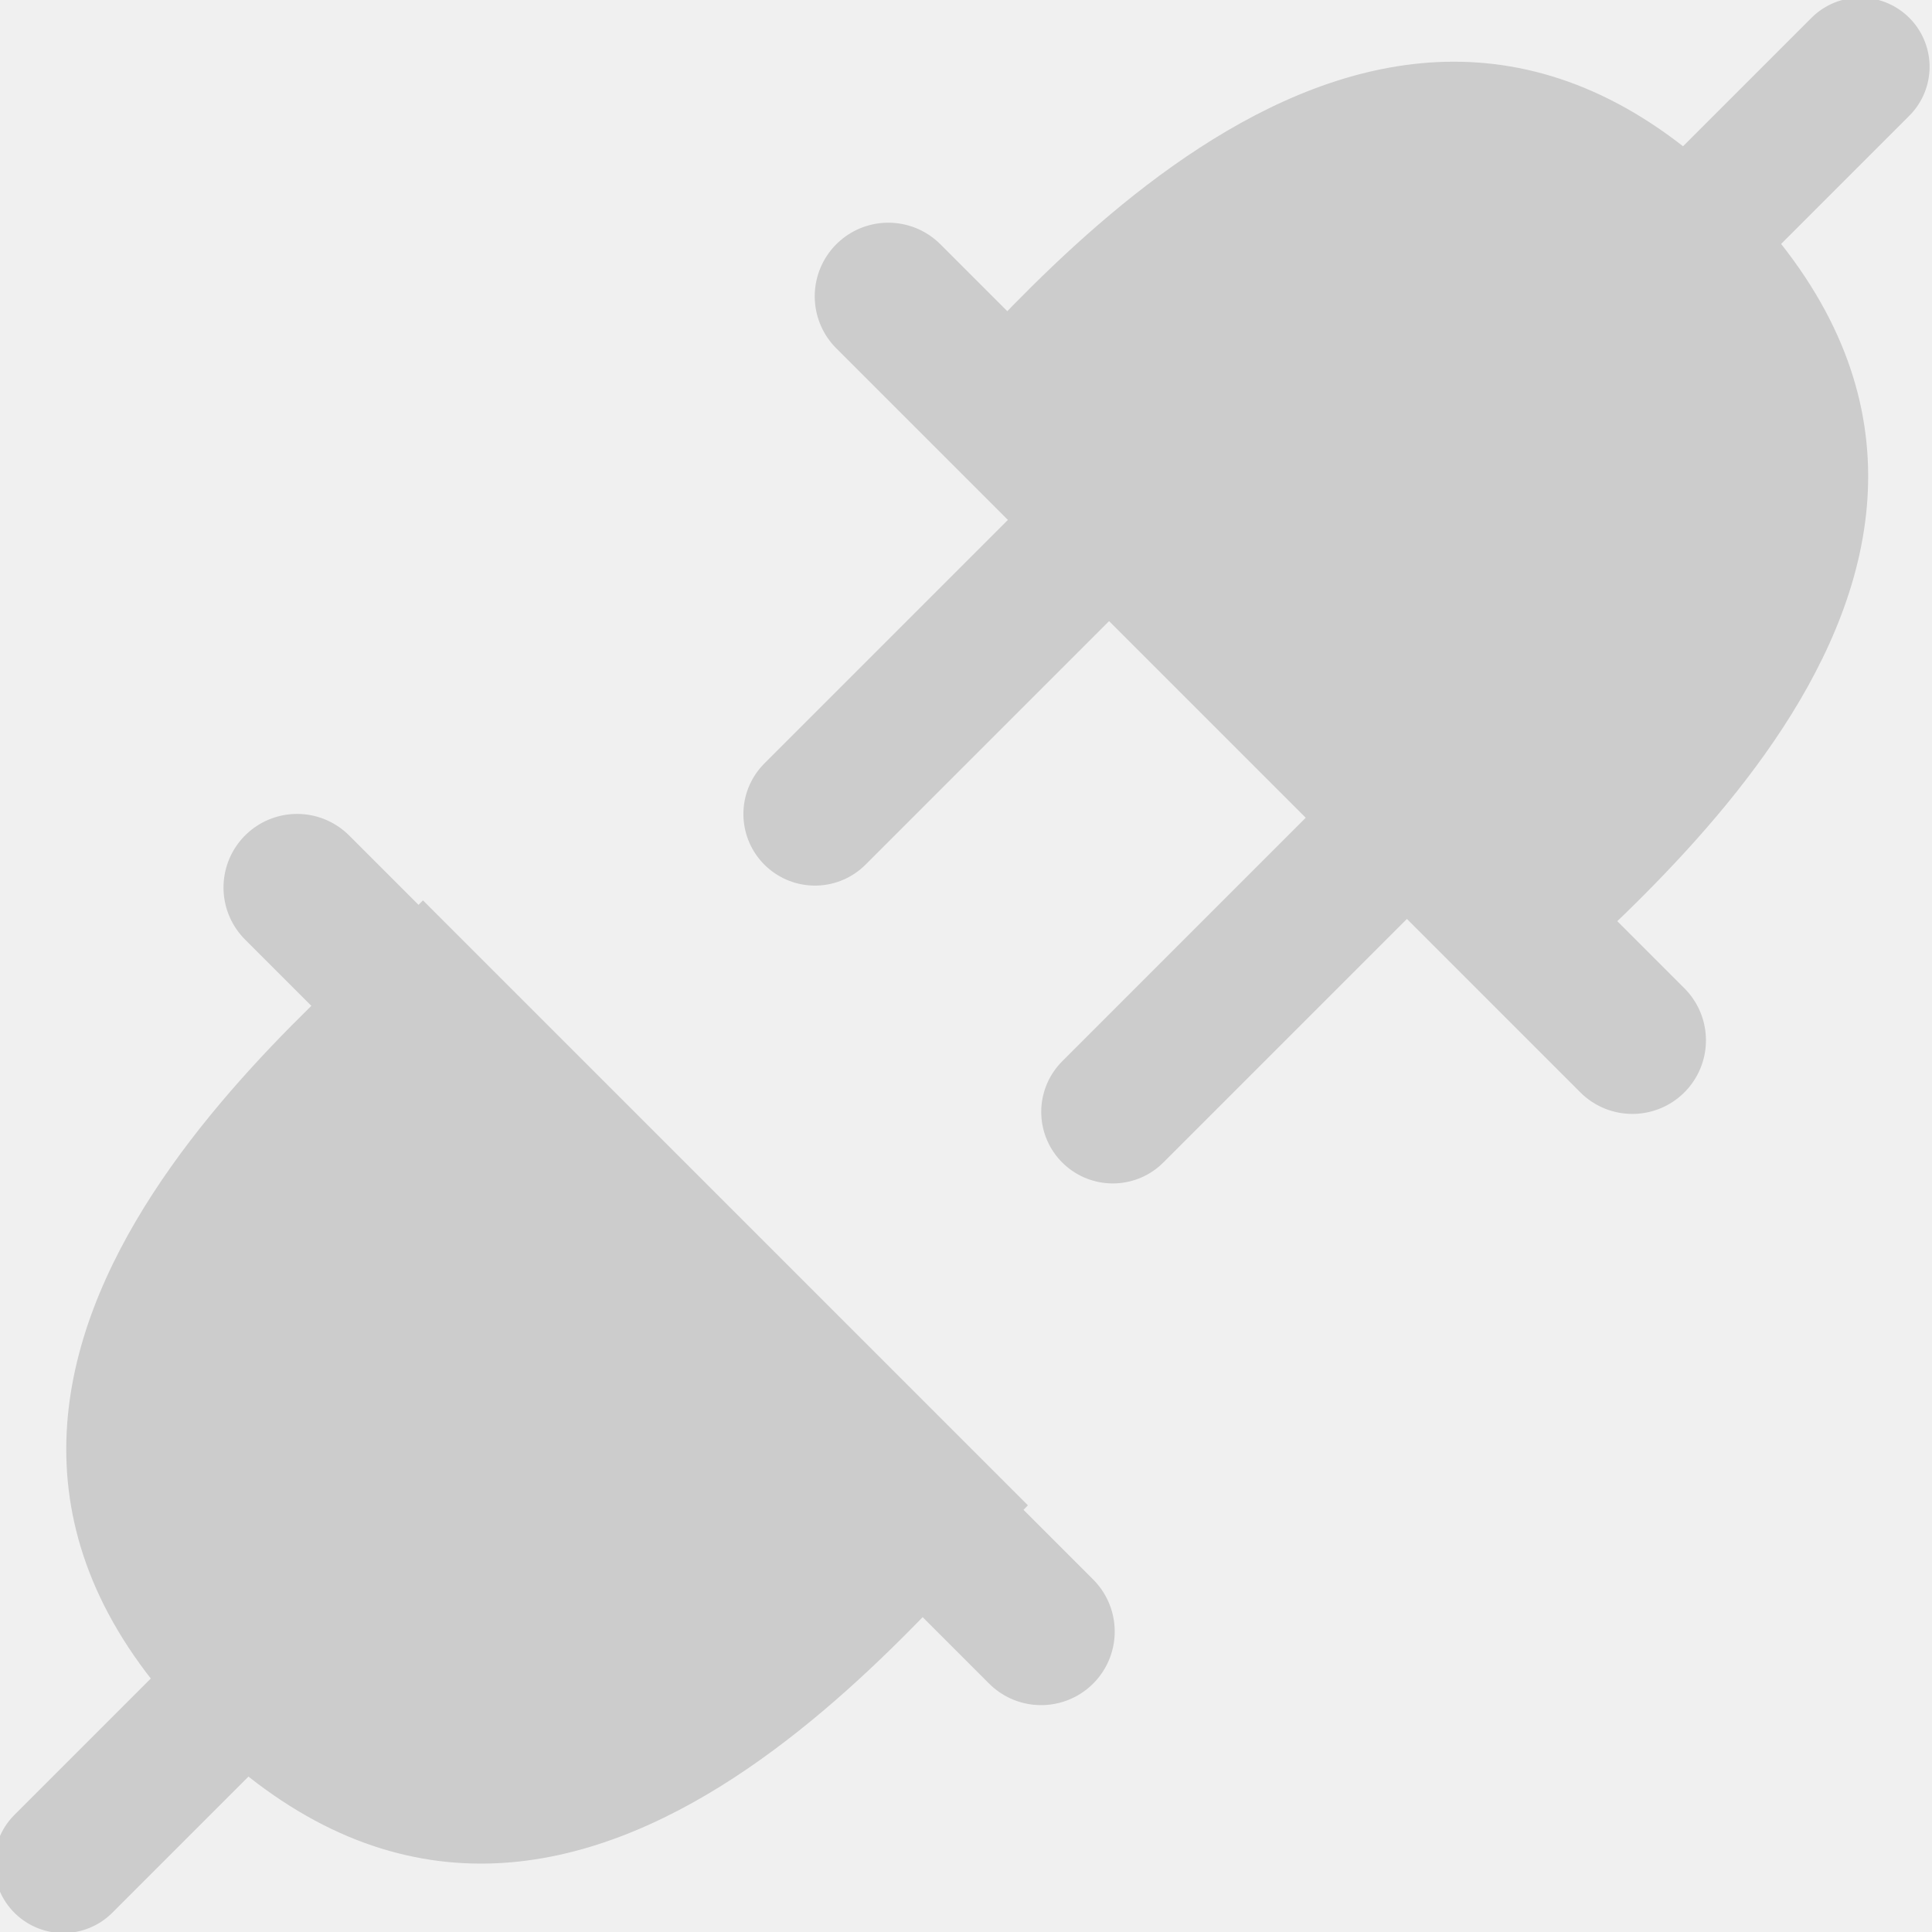
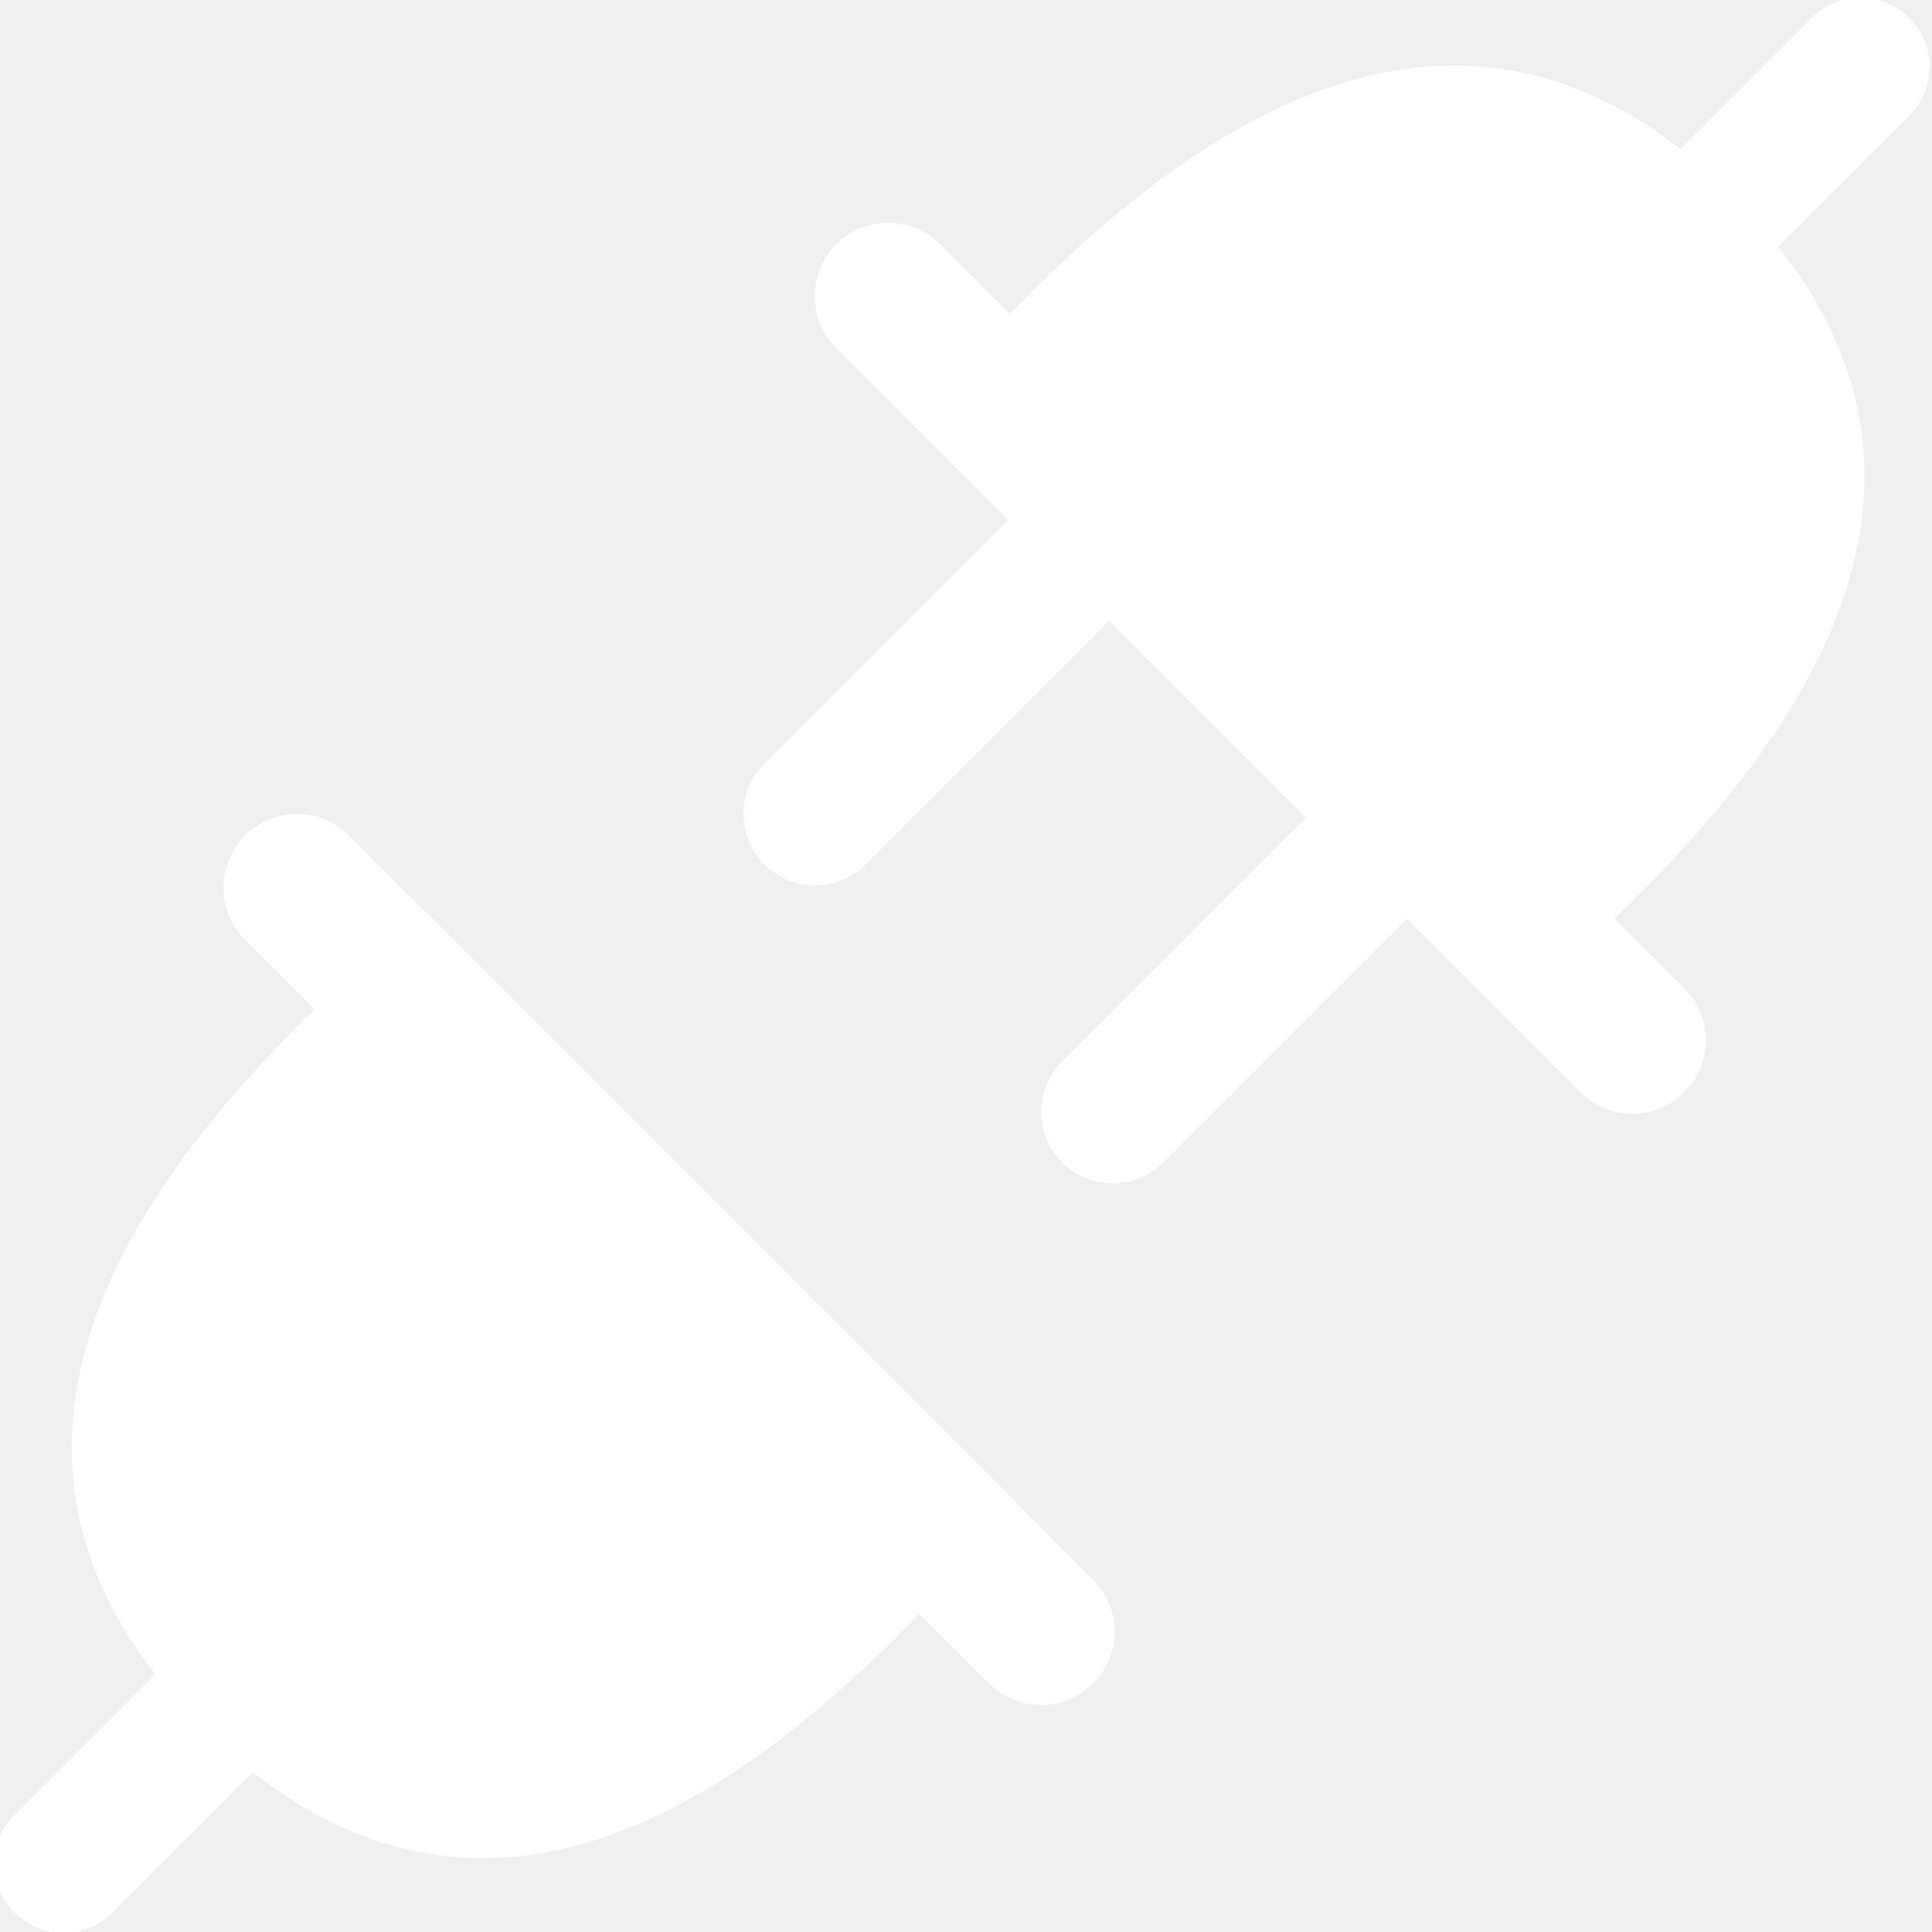
<svg xmlns="http://www.w3.org/2000/svg" width="256" height="256" id="svg2" version="1.1">
  <defs id="defs4" />
  <g id="layer1" transform="translate(-572.8282,-715.1609)">
-     <g id="g3896" transform="matrix(0.7071068,-0.7071068,0.7071068,0.7071068,-391.0733,742.1991)" style="fill:#cccccc;stroke:#cccccc">
-       <path id="path2999" d="m 645.381,773.454 0,139.424" style="fill:#cccccc;stroke:#cccccc;stroke-width:19.504;stroke-linecap:round;stroke-linejoin:miter;stroke-miterlimit:4;stroke-opacity:1;stroke-dasharray:none" />
-       <path id="path2994" d="m 62.882,171.905 c -12.302,0 -59.852,8.916 -59.852,-46.341 0,-54.948 48.073,-46.341 59.852,-46.341 l 2e-6,0 -10e-7,46.341 z" style="fill:#cccccc;fill-opacity:1;stroke:#cccccc" transform="matrix(1.626235,0,0,1.210013,552.8947,691.2016)" />
-       <path id="path2994-2" d="m 747.406,899.209 c 20.005,0 97.333,10.788 97.333,-56.073 0,-66.487 -78.178,-56.073 -97.333,-56.073 l -10e-6,0 0,56.073 z" style="fill:#cccccc;fill-opacity:1;stroke:#cccccc" />
-       <path id="path2999-6" d="m 756.171,773.455 0,139.424" style="fill:#cccccc;fill-opacity:1;stroke:#cccccc;stroke-width:19.504;stroke-linecap:round;stroke-linejoin:miter;stroke-miterlimit:4;stroke-opacity:1;stroke-dasharray:none" />
-       <path id="path2999-6-4-9" d="m 807.415,815.092 -106.631,0" style="fill:#cccccc;fill-opacity:1;stroke:#cccccc;stroke-width:18.961;stroke-linecap:round;stroke-linejoin:miter;stroke-miterlimit:4;stroke-opacity:1;stroke-dasharray:none" />
-       <path id="path2999-6-4-9-0" d="m 807.415,870.903 -106.631,0" style="fill:#cccccc;fill-opacity:1;stroke:#cccccc;stroke-width:18.961;stroke-linecap:round;stroke-linejoin:miter;stroke-miterlimit:4;stroke-opacity:1;stroke-dasharray:none" />
-       <path id="path2999-6-4-4" d="m 639.541,843.029 -107.54,0" style="fill:#cccccc;fill-opacity:1;stroke:#cccccc;stroke-width:18.339;stroke-linecap:round;stroke-linejoin:miter;stroke-miterlimit:4;stroke-opacity:1;stroke-dasharray:none" />
-       <path id="path2999-6-4-4-4" d="m 868.753,843.029 -107.54,0" style="fill:#cccccc;fill-opacity:1;stroke:#cccccc;stroke-width:18.339;stroke-linecap:round;stroke-linejoin:miter;stroke-miterlimit:4;stroke-opacity:1;stroke-dasharray:none" />
+     <g id="g3896" transform="matrix(0.7071068,-0.7071068,0.7071068,0.7071068,-391.0733,742.1991)" style="fill:#ffffff;stroke:#cccccc">
+       <path id="path2999" d="m 645.381,773.454 0,139.424" style="fill:#ffffff;stroke:#ffffff;stroke-width:19.504;stroke-linecap:round;stroke-linejoin:miter;stroke-miterlimit:4;stroke-opacity:1;stroke-dasharray:none" />
+       <path id="path2994" d="m 62.882,171.905 c -12.302,0 -59.852,8.916 -59.852,-46.341 0,-54.948 48.073,-46.341 59.852,-46.341 l 2e-6,0 -10e-7,46.341 z" style="fill:#ffffff;fill-opacity:1;stroke:none" transform="matrix(1.626235,0,0,1.210013,552.8947,691.2016)" />
+       <path id="path2994-2" d="m 747.406,899.209 c 20.005,0 97.333,10.788 97.333,-56.073 0,-66.487 -78.178,-56.073 -97.333,-56.073 l -10e-6,0 0,56.073 z" style="fill:#ffffff;fill-opacity:1;stroke:none" />
+       <path id="path2999-6" d="m 756.171,773.455 0,139.424" style="fill:#ffffff;fill-opacity:1;stroke:#ffffff;stroke-width:19.504;stroke-linecap:round;stroke-linejoin:miter;stroke-miterlimit:4;stroke-opacity:1;stroke-dasharray:none" />
+       <path id="path2999-6-4-9" d="m 807.415,815.092 -106.631,0" style="fill:#ffffff;fill-opacity:1;stroke:#ffffff;stroke-width:18.961;stroke-linecap:round;stroke-linejoin:miter;stroke-miterlimit:4;stroke-opacity:1;stroke-dasharray:none" />
+       <path id="path2999-6-4-9-0" d="m 807.415,870.903 -106.631,0" style="fill:#ffffff;fill-opacity:1;stroke:#ffffff;stroke-width:18.961;stroke-linecap:round;stroke-linejoin:miter;stroke-miterlimit:4;stroke-opacity:1;stroke-dasharray:none" />
+       <path id="path2999-6-4-4" d="m 639.541,843.029 -107.54,0" style="fill:#ffffff;fill-opacity:1;stroke:#ffffff;stroke-width:18.339;stroke-linecap:round;stroke-linejoin:miter;stroke-miterlimit:4;stroke-opacity:1;stroke-dasharray:none" />
+       <path id="path2999-6-4-4-4" d="m 868.753,843.029 -107.54,0" style="fill:#ffffff;fill-opacity:1;stroke:#ffffff;stroke-width:18.339;stroke-linecap:round;stroke-linejoin:miter;stroke-miterlimit:4;stroke-opacity:1;stroke-dasharray:none" />
    </g>
  </g>
</svg>
